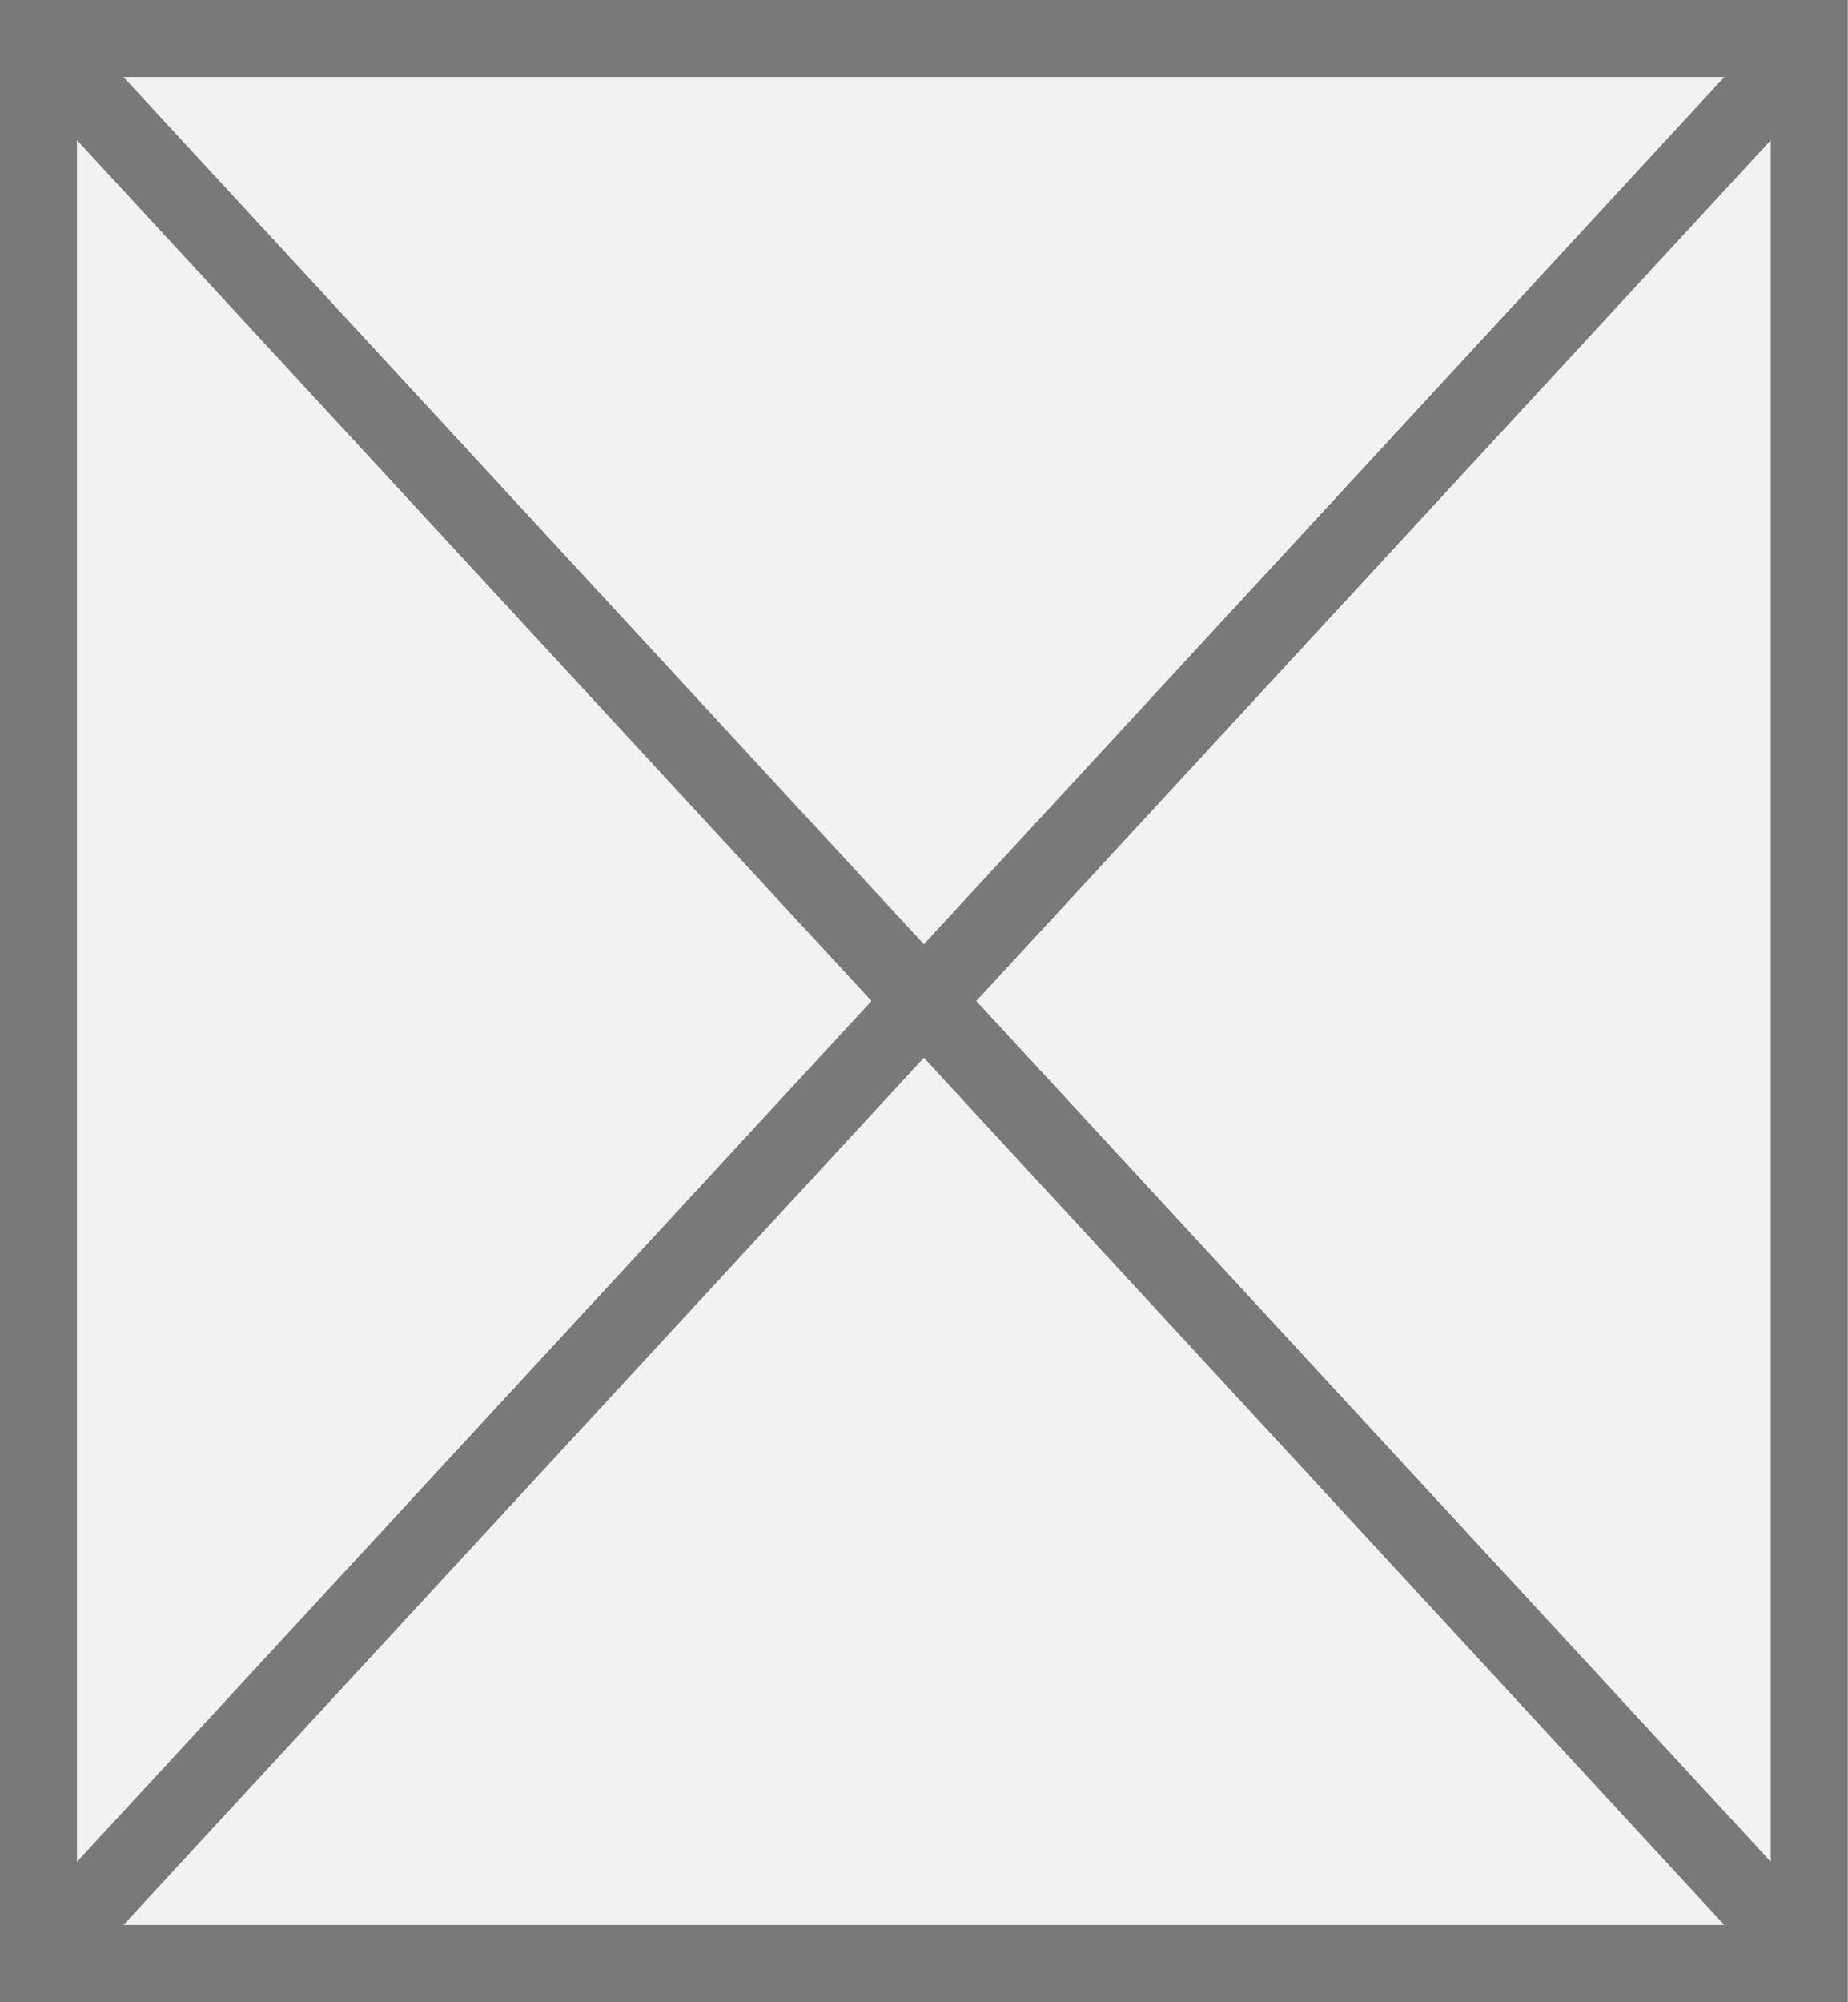
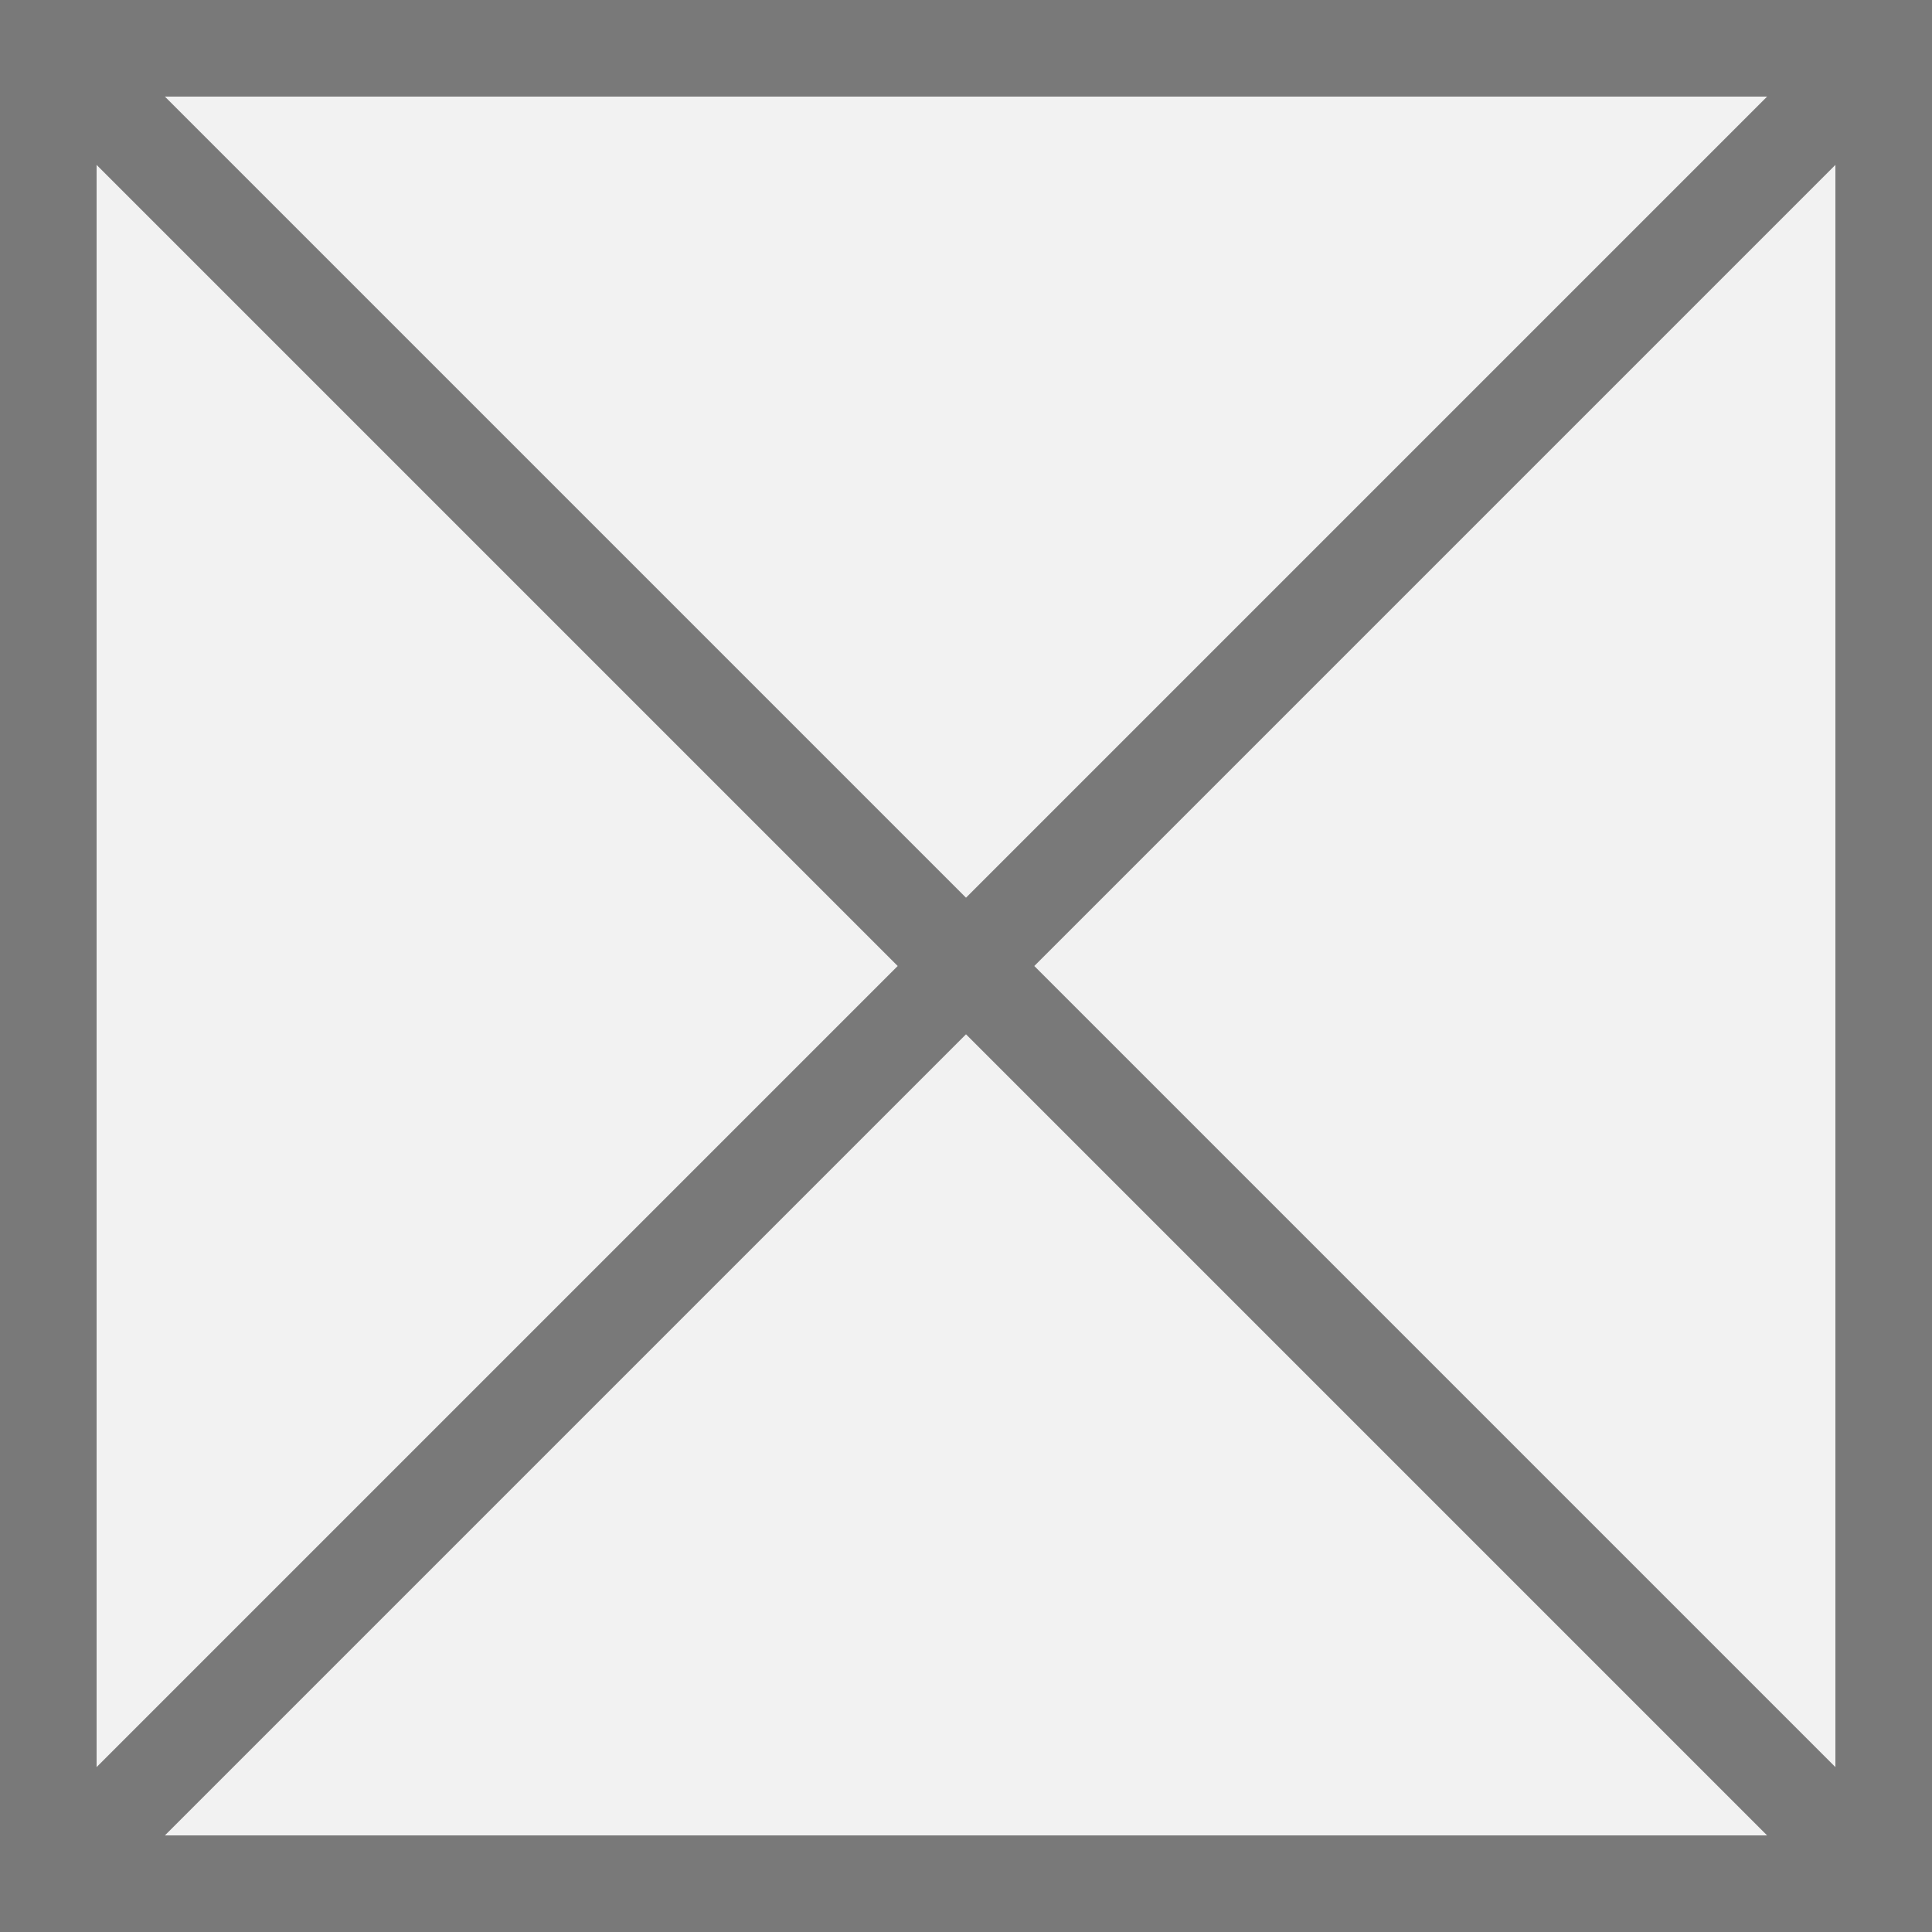
- <svg xmlns="http://www.w3.org/2000/svg" version="1.1" width="24px" height="26px">
-   <g transform="matrix(1 0 0 1 -19 -668 )">
-     <path d="M 19.5 668.5  L 42.5 668.5  L 42.5 693.5  L 19.5 693.5  L 19.5 668.5  Z " fill-rule="nonzero" fill="#f2f2f2" stroke="none" />
-     <path d="M 19.5 668.5  L 42.5 668.5  L 42.5 693.5  L 19.5 693.5  L 19.5 668.5  Z " stroke-width="1" stroke="#797979" fill="none" />
-     <path d="M 19.367 668.398  L 42.633 693.602  M 42.633 668.398  L 19.367 693.602  " stroke-width="1" stroke="#797979" fill="none" />
+ <svg xmlns="http://www.w3.org/2000/svg" version="1.1" width="20px" height="20px">
+   <g transform="matrix(1 0 0 1 -99 -1180 )">
+     <path d="M 99.5 1180.5  L 118.5 1180.5  L 118.5 1199.5  L 99.5 1199.5  L 99.5 1180.5  Z " fill-rule="nonzero" fill="#f2f2f2" stroke="none" />
+     <path d="M 99.5 1180.5  L 118.5 1180.5  L 118.5 1199.5  L 99.5 1199.5  L 99.5 1180.5  Z " stroke-width="1" stroke="#797979" fill="none" />
+     <path d="M 99.354 1180.354  L 118.646 1199.646  M 118.646 1180.354  L 99.354 1199.646  " stroke-width="1" stroke="#797979" fill="none" />
  </g>
</svg>
